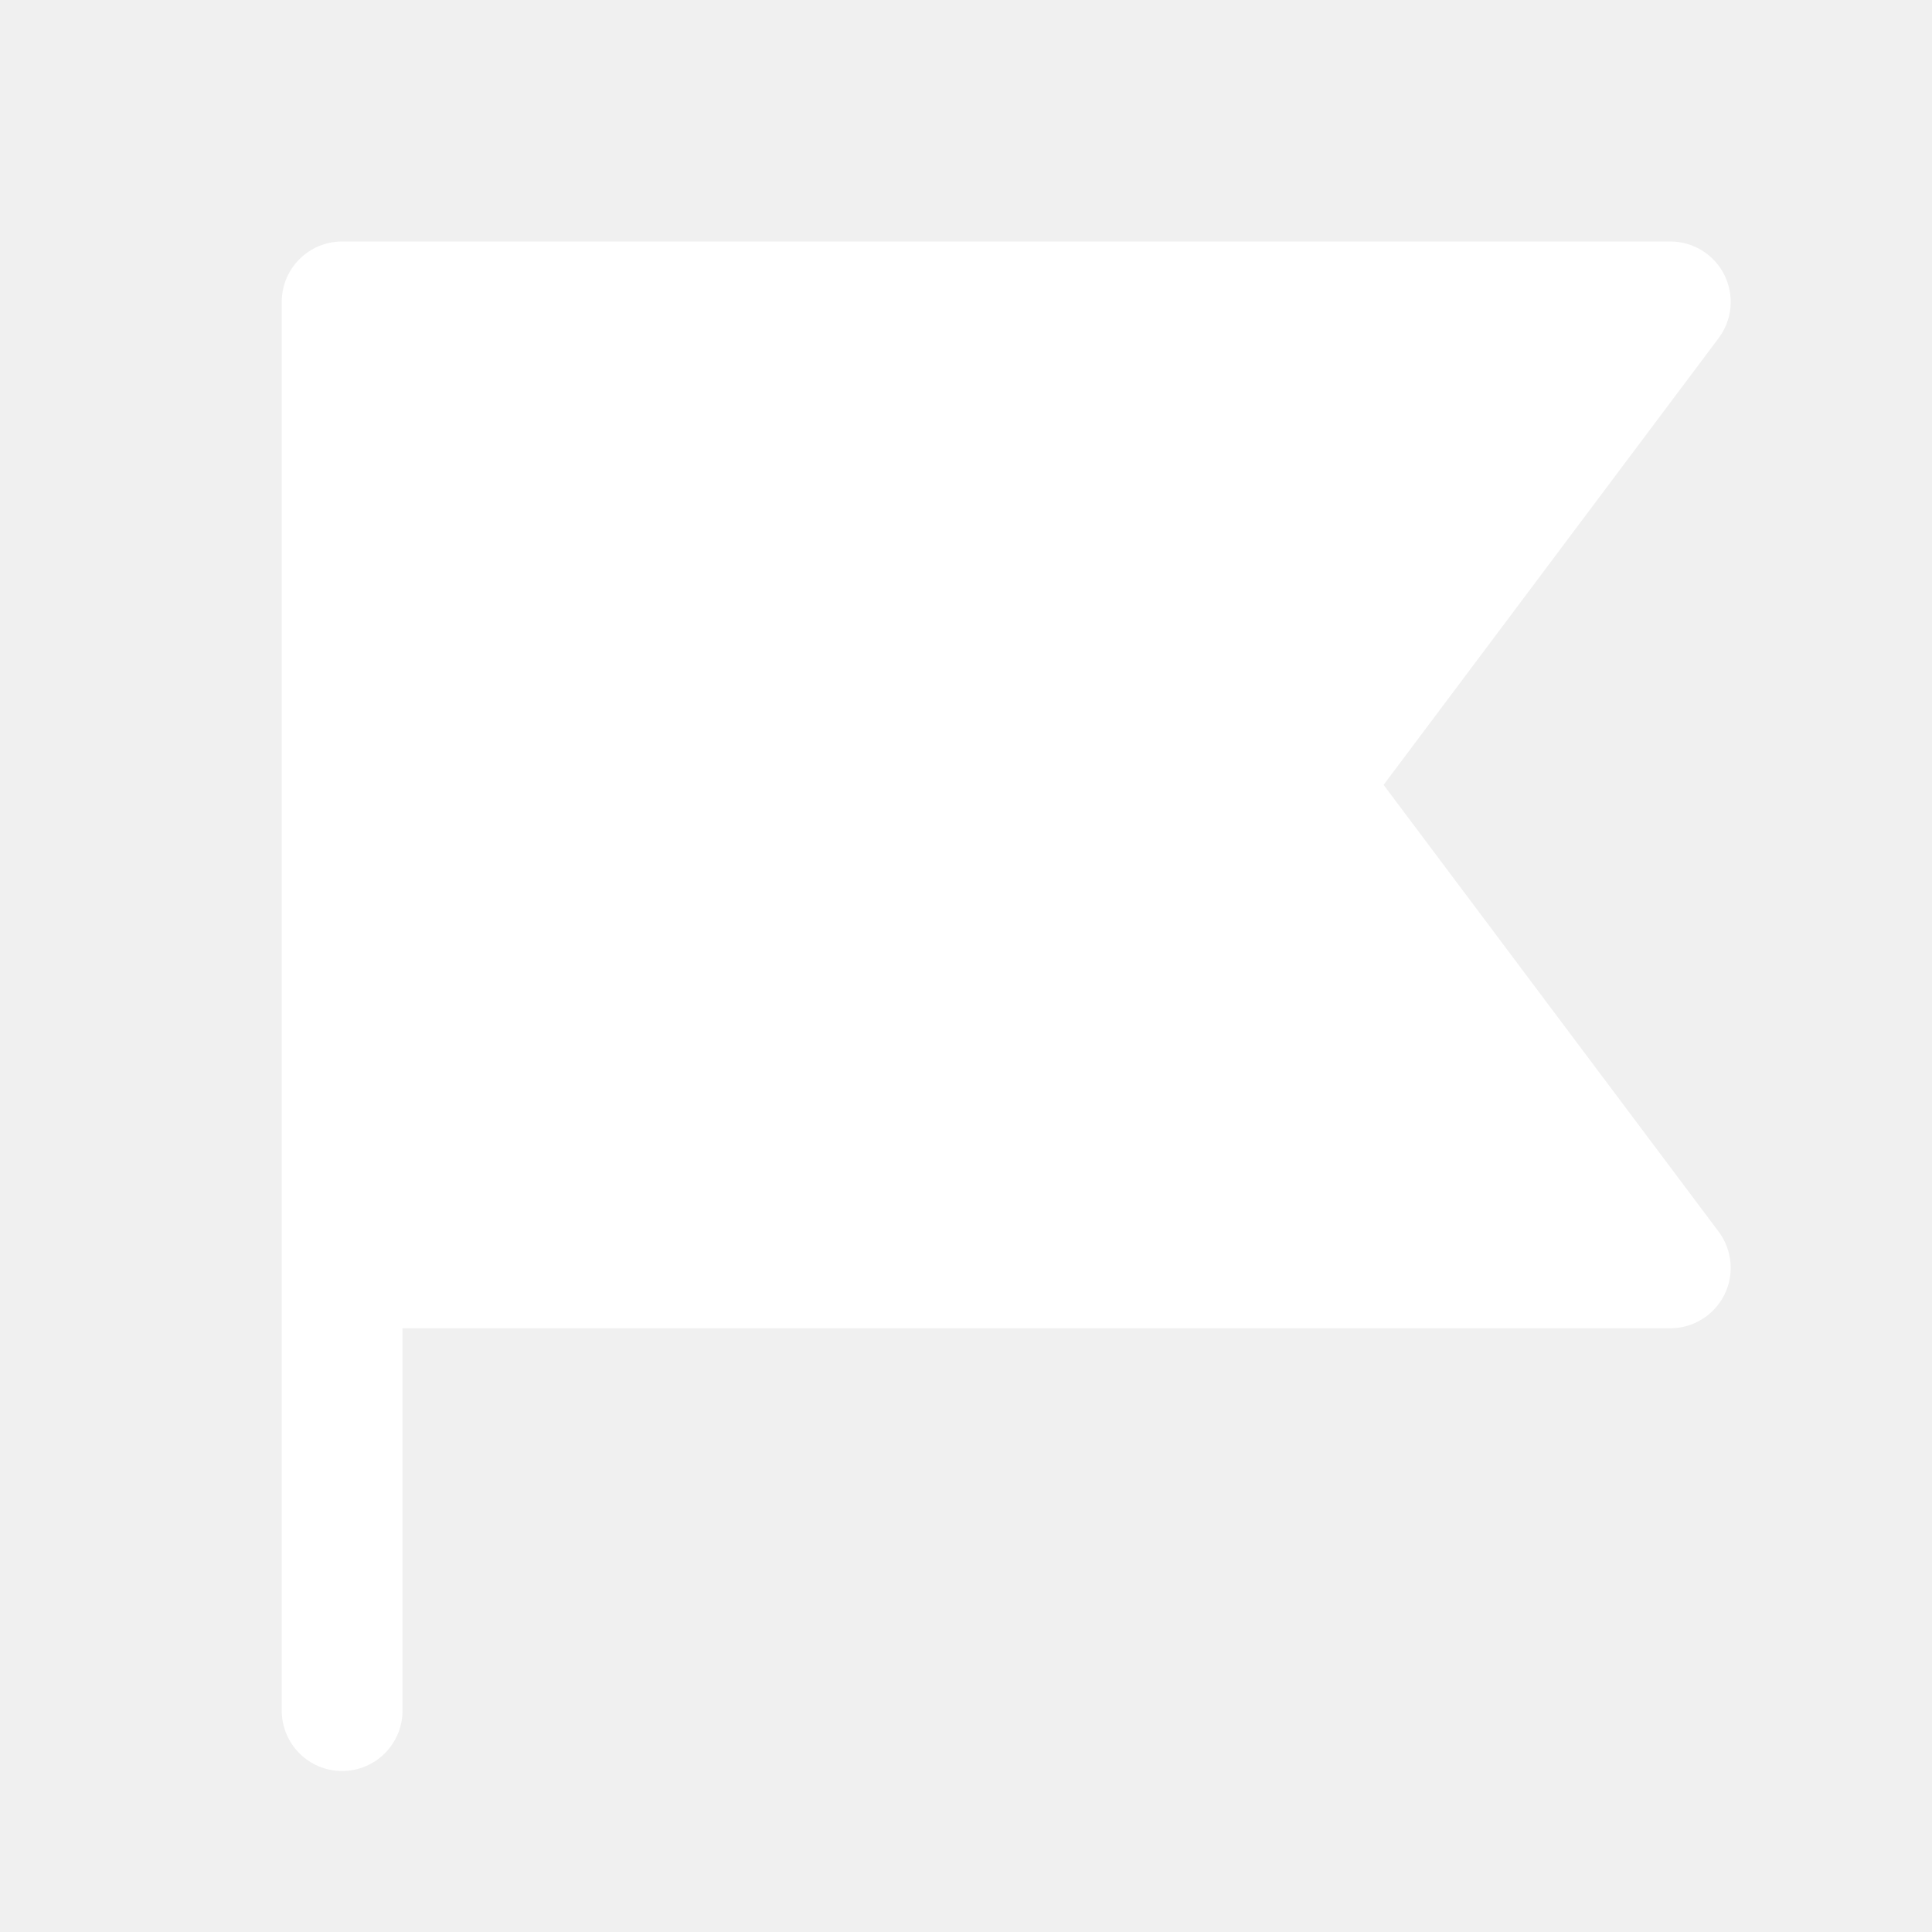
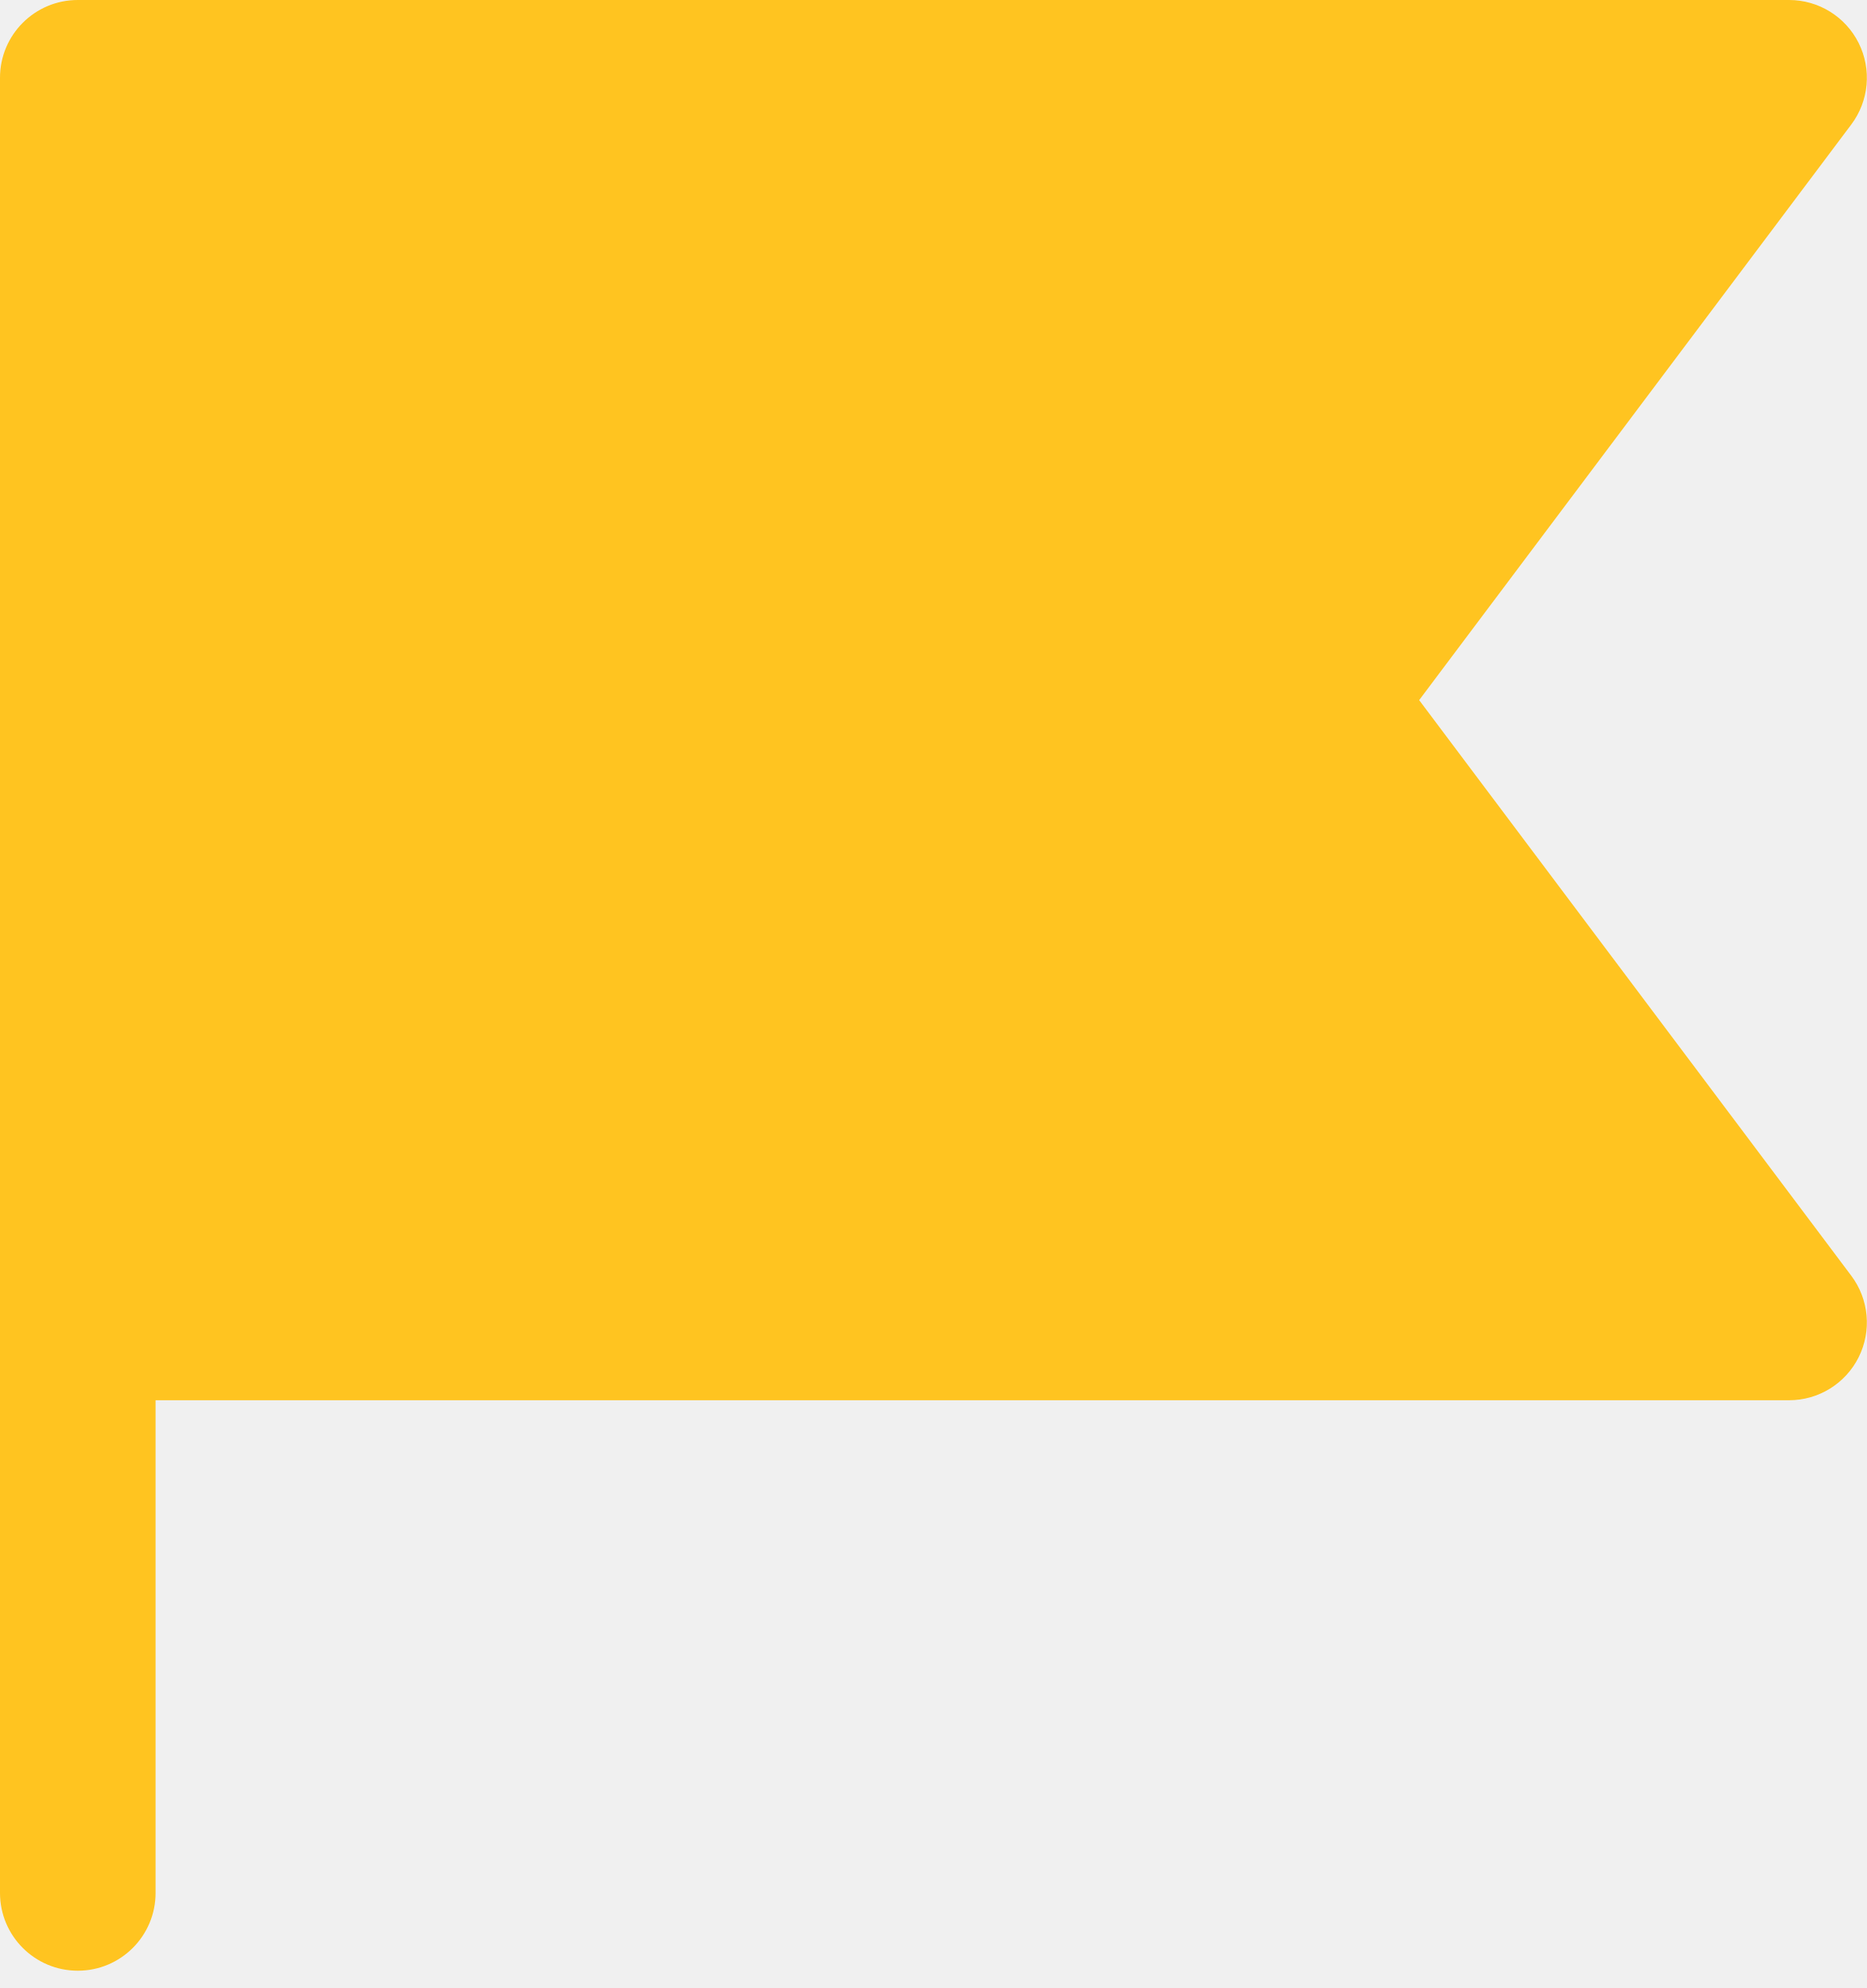
- <svg xmlns="http://www.w3.org/2000/svg" viewBox="0 0 48 48" width="144" height="144">
-   <path d="M8.5 6 A 1.5 1.5 0 0 0 7 7.5L7 42.5 A 1.5 1.5 0 1 0 10 42.5L10 33L41.5 33 A 1.5 1.5 0 0 0 42.699 30.6L34.375 19.5L42.699 8.4 A 1.5 1.5 0 0 0 41.5 6L8.5 6 z" fill="#FFFFFF" />
+ <svg xmlns="http://www.w3.org/2000/svg" fill="none" viewBox="0 0 108 115">
+   <path fill="#FFC420" d="M4.5 0A4.5 4.5 0 0 0 0 4.5v105a4.5 4.5 0 1 0 9 0V81h94.5a4.5 4.5 0 0 0 3.6-7.2l-25-33.3 25-33.3a4.5 4.5 0 0 0-3.6-7.2h-99Z" />
</svg>
